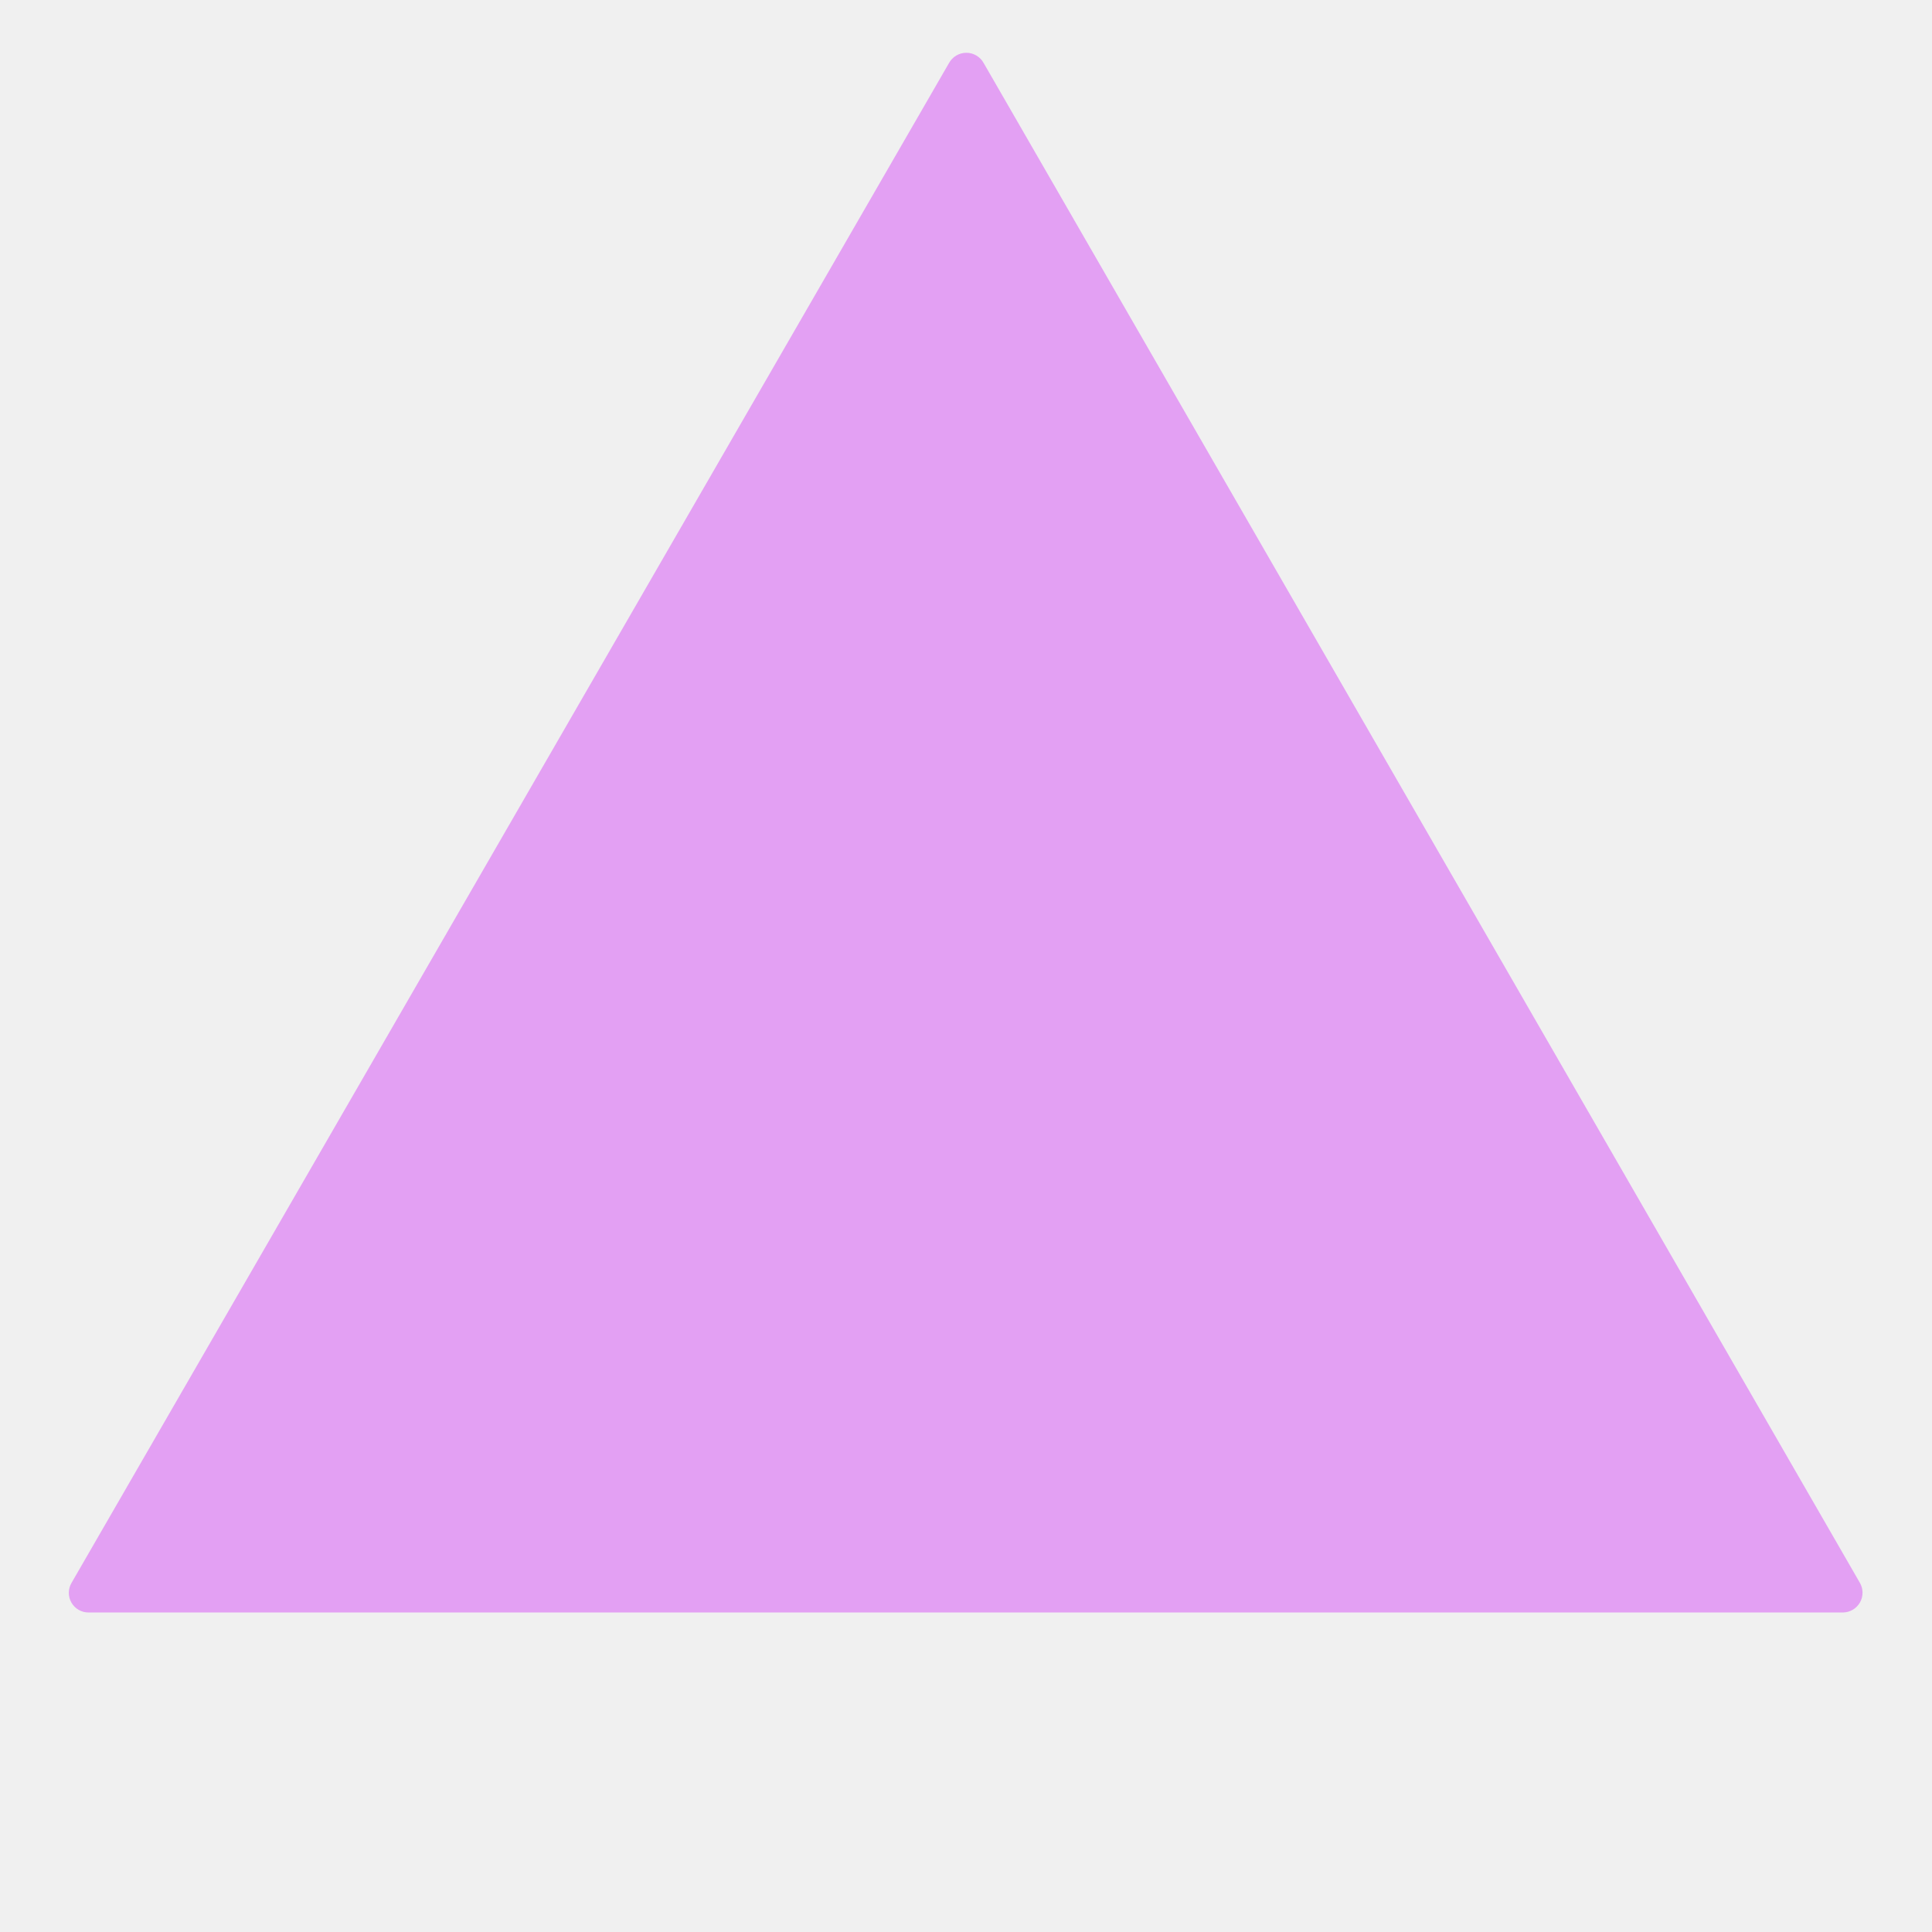
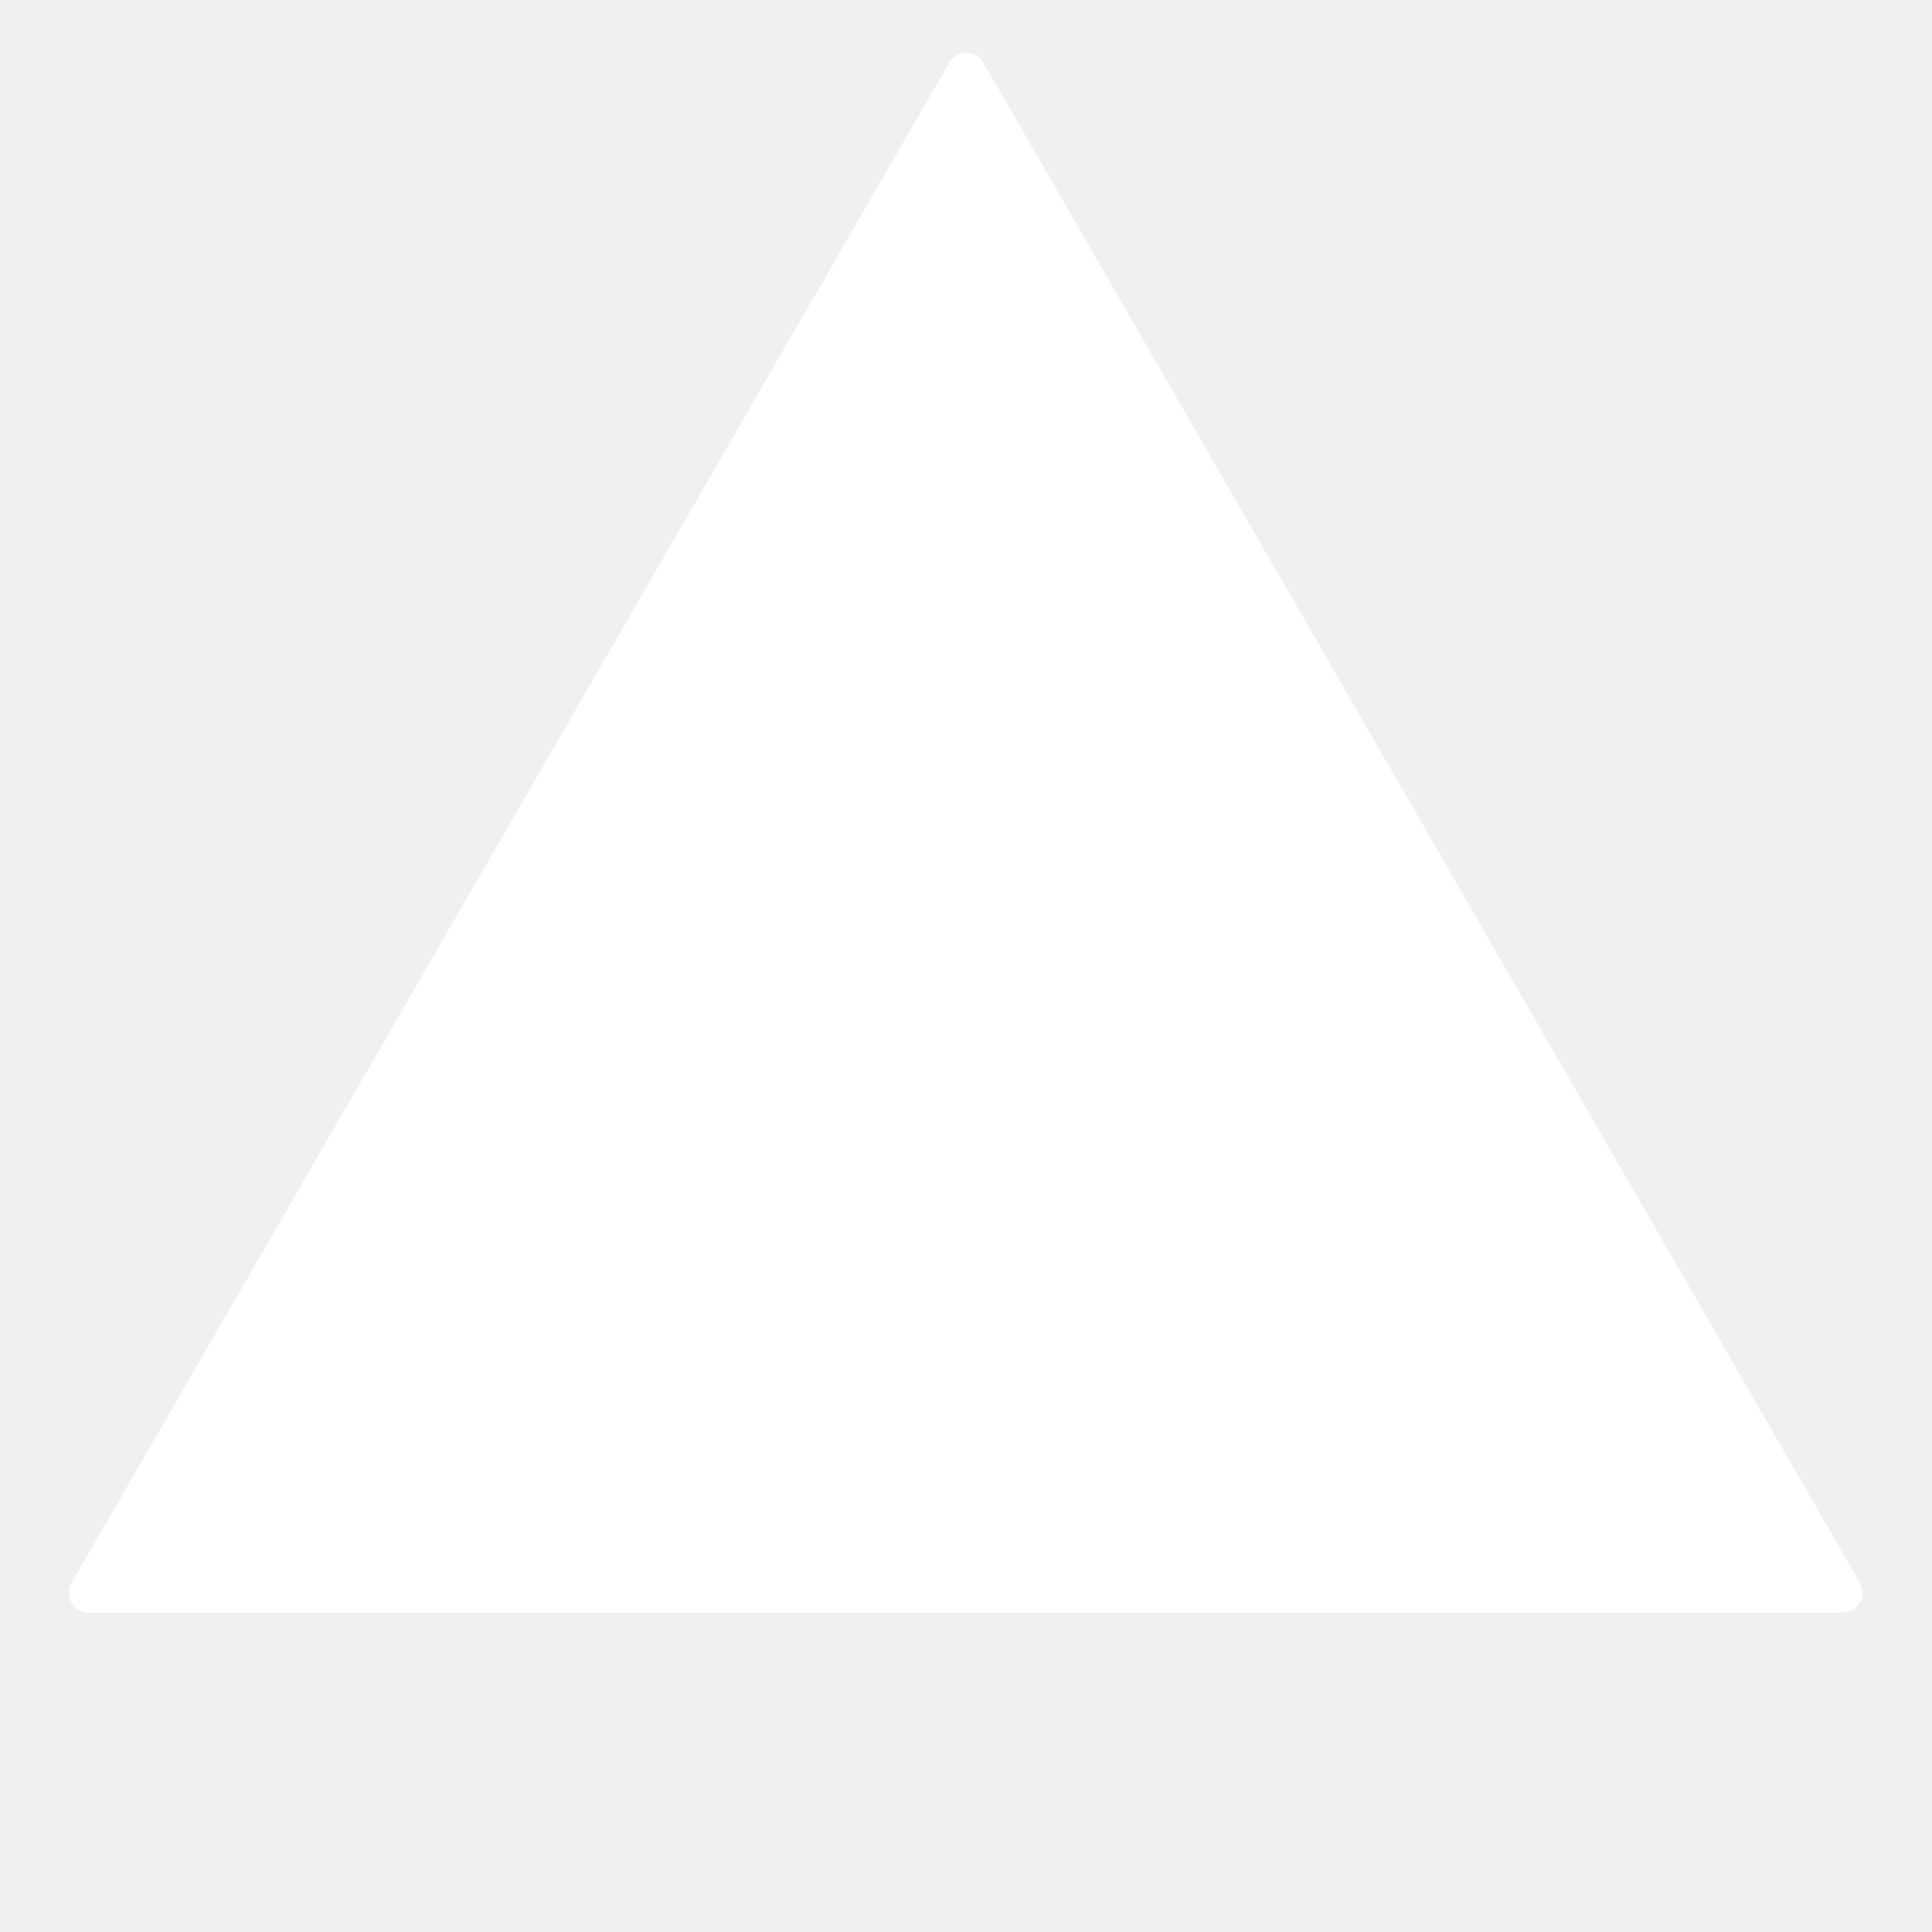
<svg xmlns="http://www.w3.org/2000/svg" viewBox="0 0 139.4 141.67" width="128" height="128">
  <defs>
    <style>
        .cls-1 {
-             fill: #da6bf5;
-             opacity: 0.6;
+             fill: #ffffff;
        }

        .cls-2, .cls-3 {
            fill: none;
-             stroke: #da6bf5;
+             stroke: #ffffff;
            stroke-miterlimit: 10;
        }

        .cls-2 {
            stroke-width: 7.83px;
        }

        .cls-3 {
            stroke-width: 3.91px;
-             opacity: 0.5;
        }
        </style>
  </defs>
  <g>
    <path class="cls-1" d="M68.45,4.63,4.11,116.07a1.44,1.44,0,0,0,1.25,2.17H134a1.45,1.45,0,0,0,1.25-2.17L71,4.63A1.45,1.45,0,0,0,68.45,4.63Z" />
  </g>
</svg>
